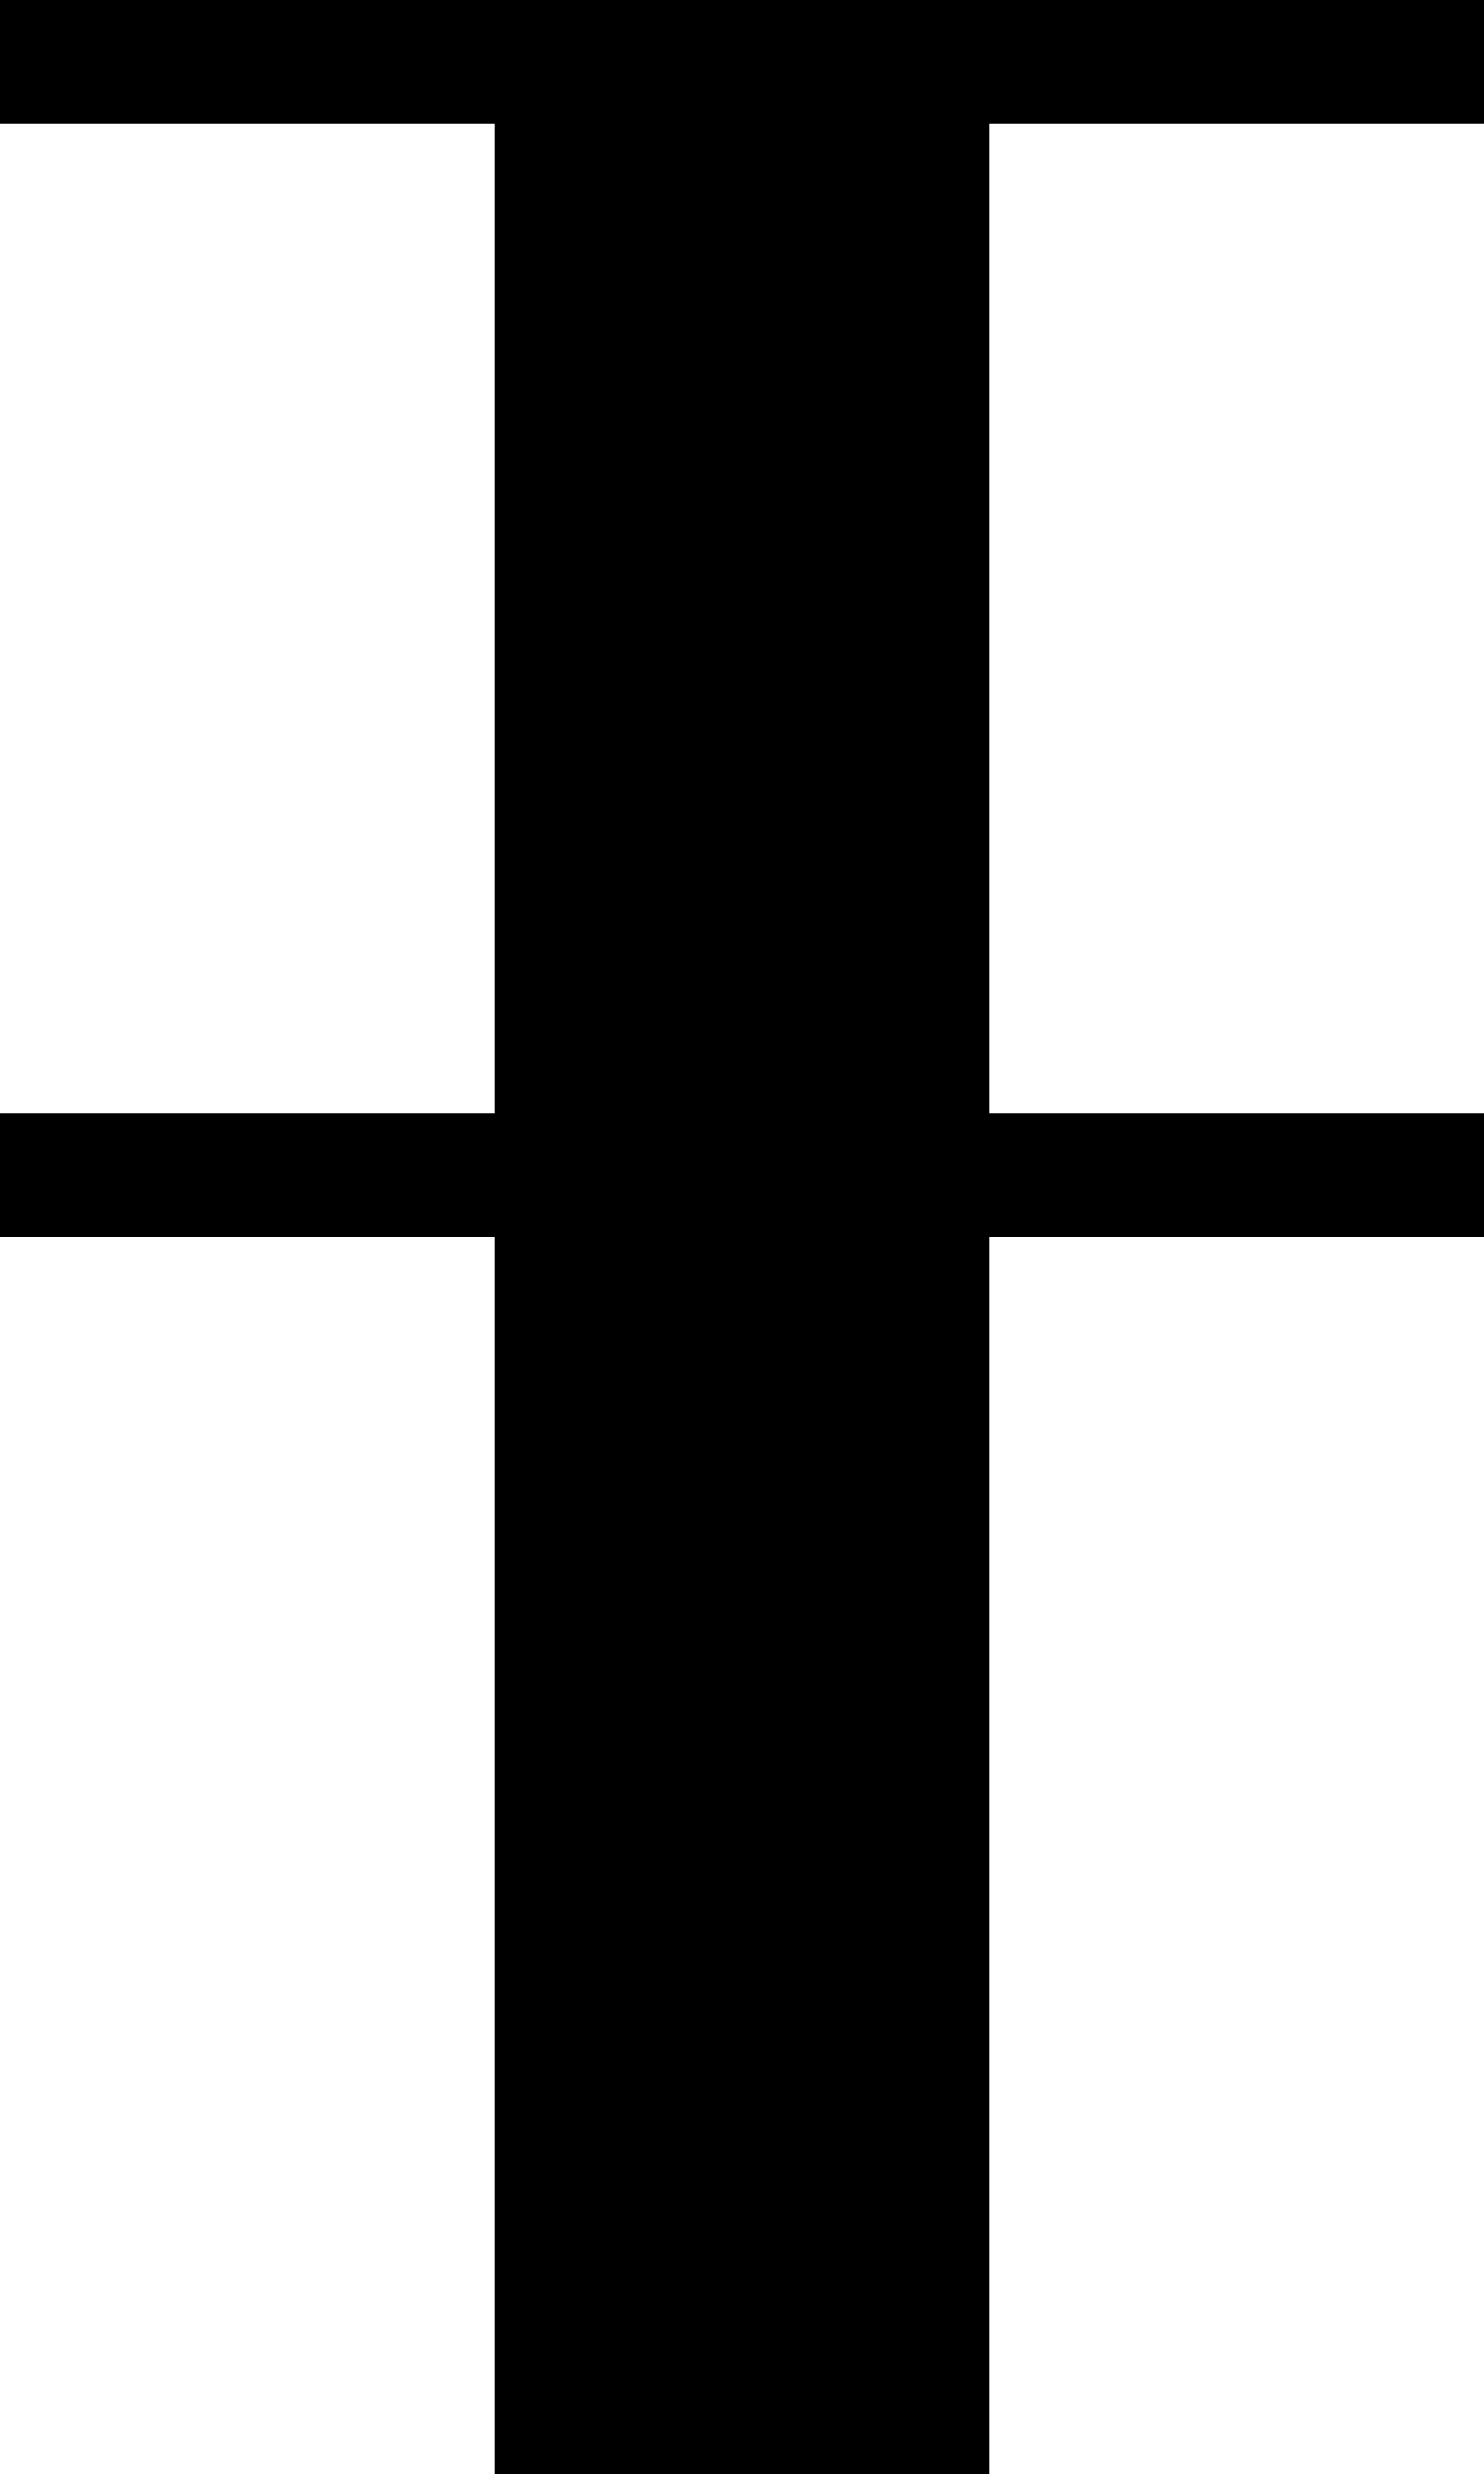
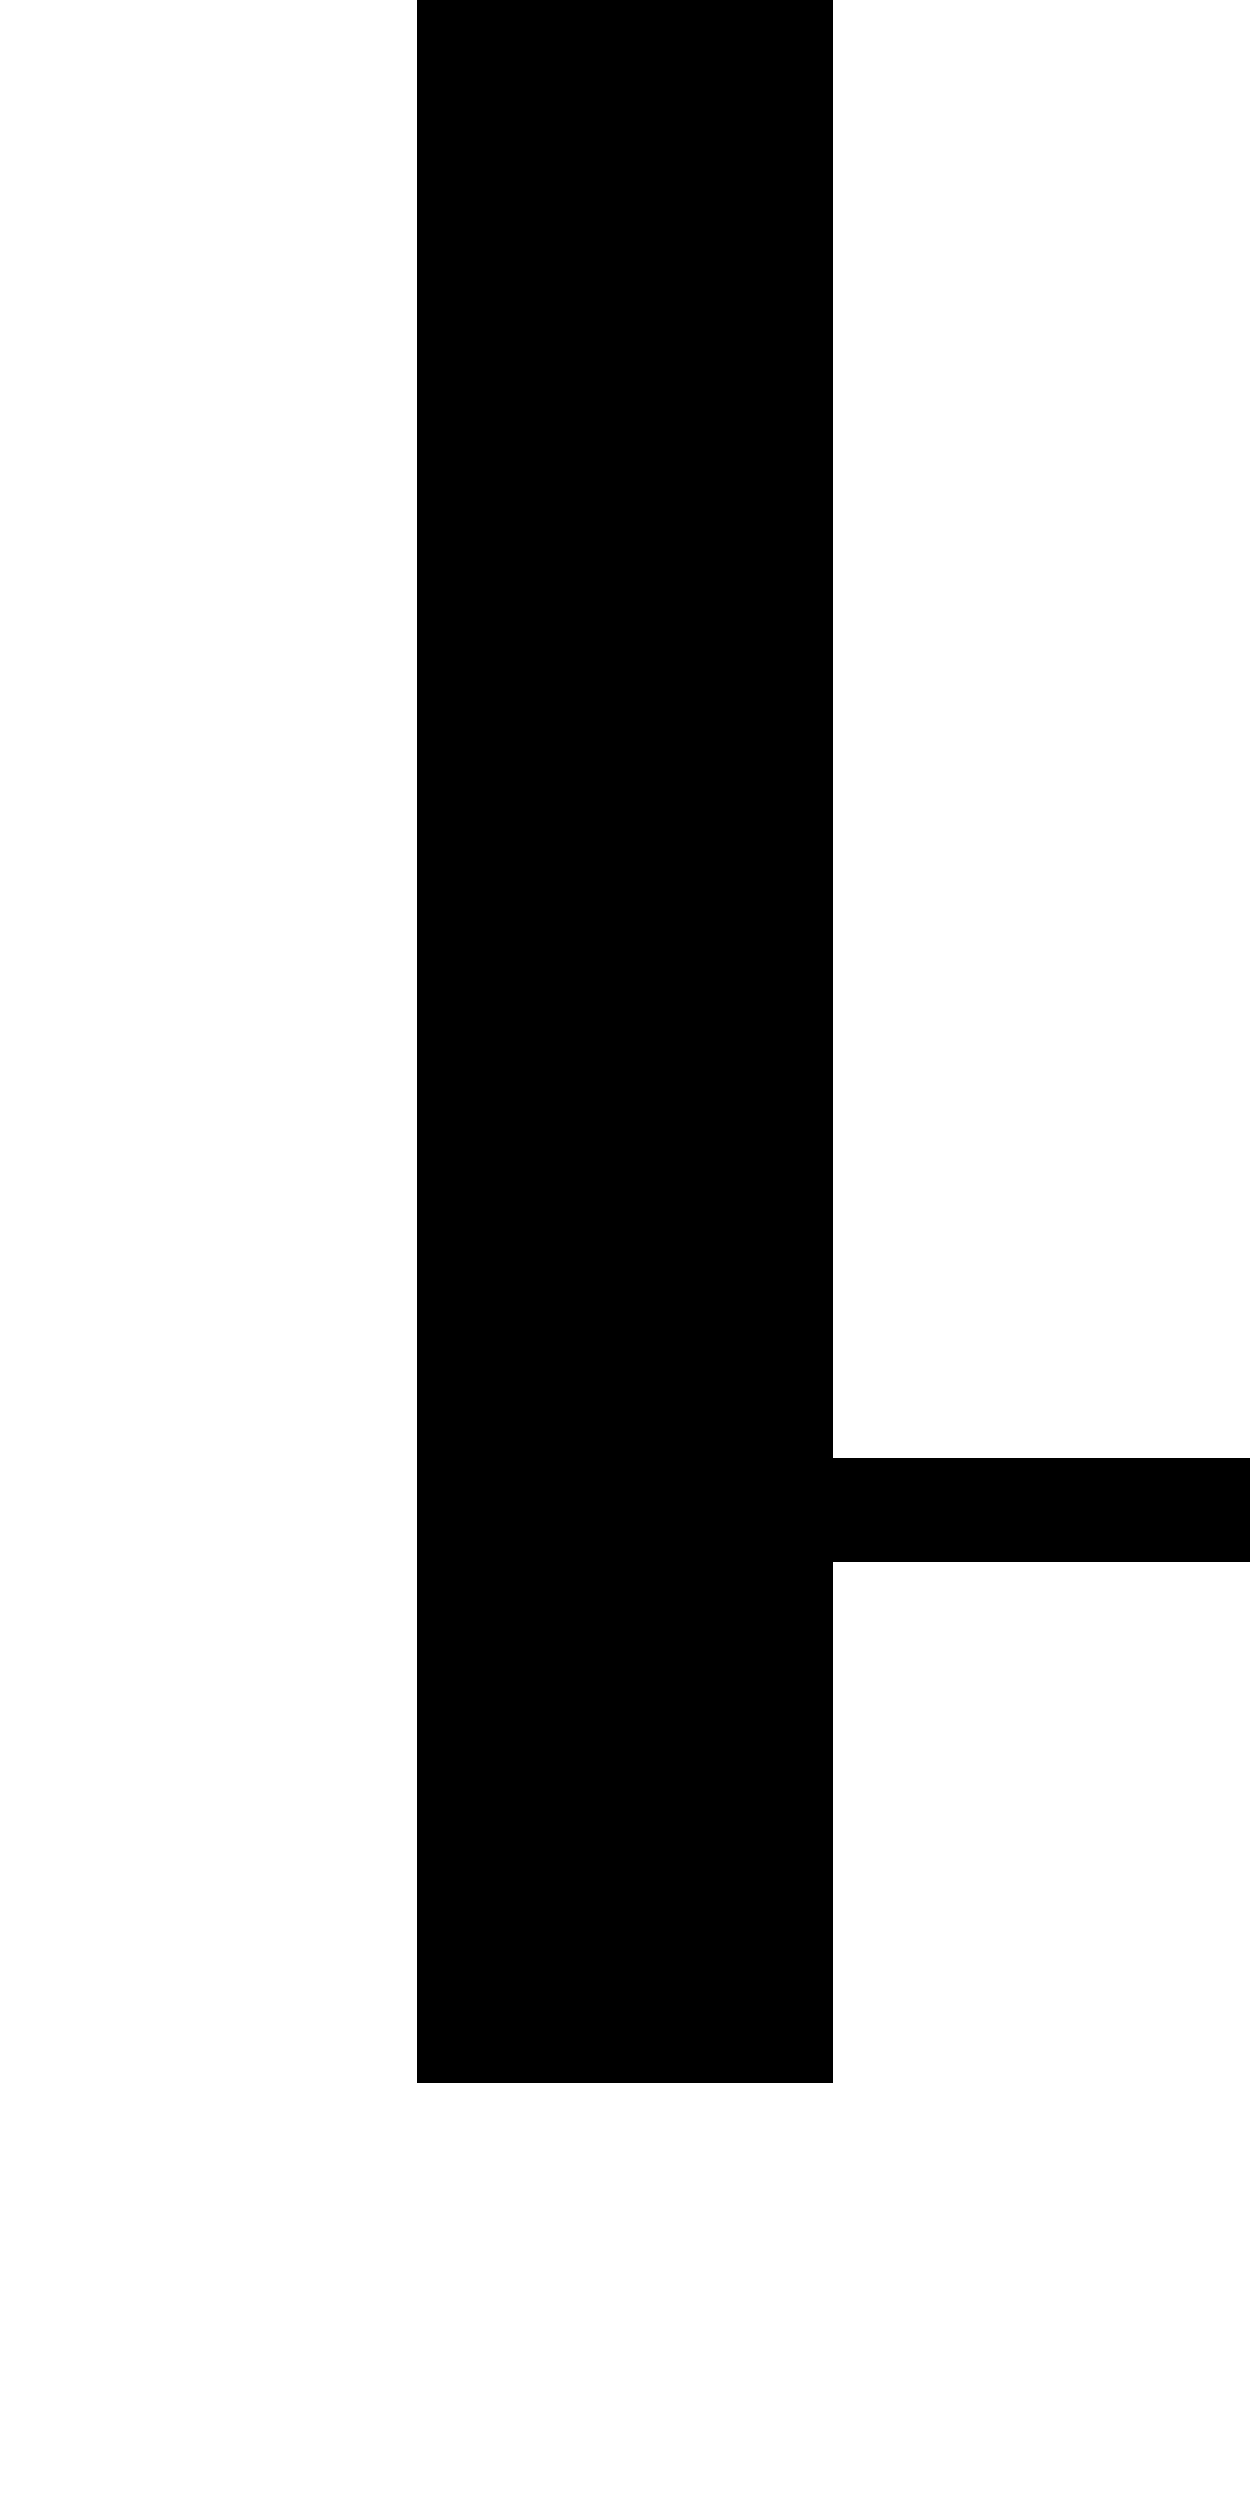
- <svg xmlns="http://www.w3.org/2000/svg" viewBox="0 0 12 20" shape-rendering="crispEdges">
+ <svg xmlns="http://www.w3.org/2000/svg" viewBox="0 0 12 24" shape-rendering="crispEdges">
  <g>
    <polygon class="t" points="4,0 8,0 8,20 4,20" />
-     <polygon class="t" points="0,0 12,0 12,1 0,1" />
-     <polygon class="t" points="0,9 12,9 12,10 0,10" />
+     <polygon class="t" points="8,14 12,14 12,15 8,15" />
  </g>
</svg>
